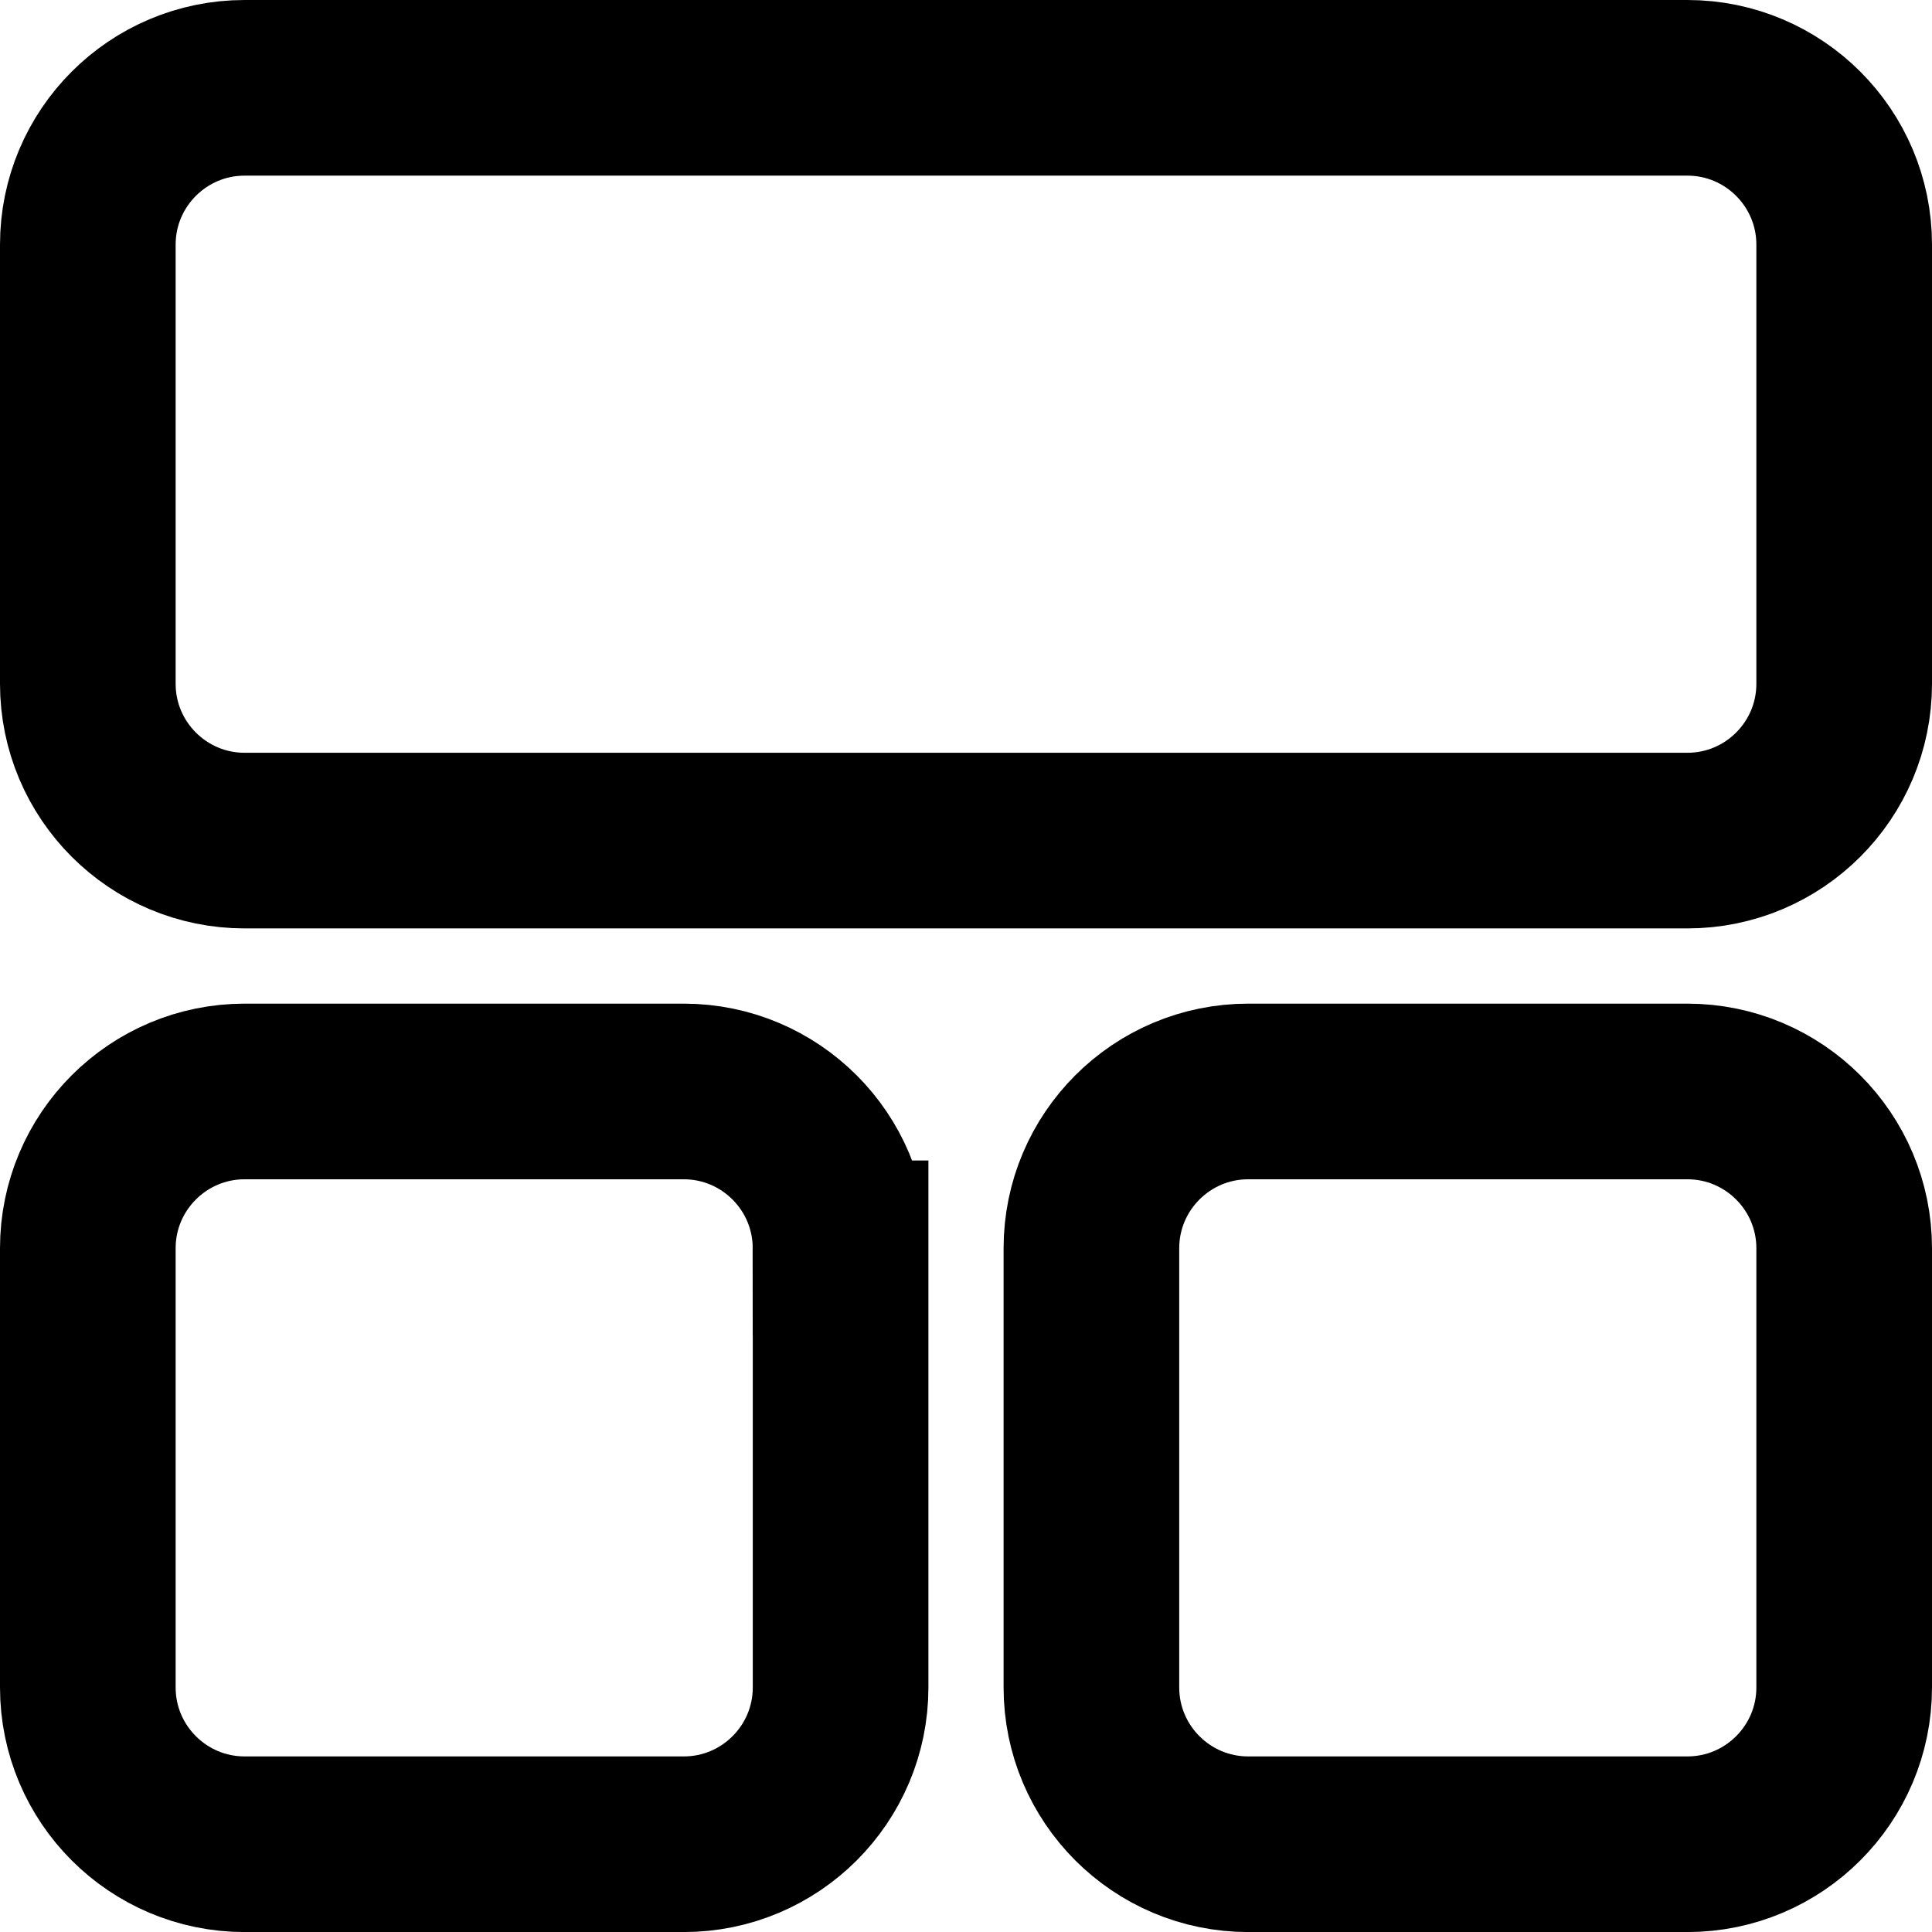
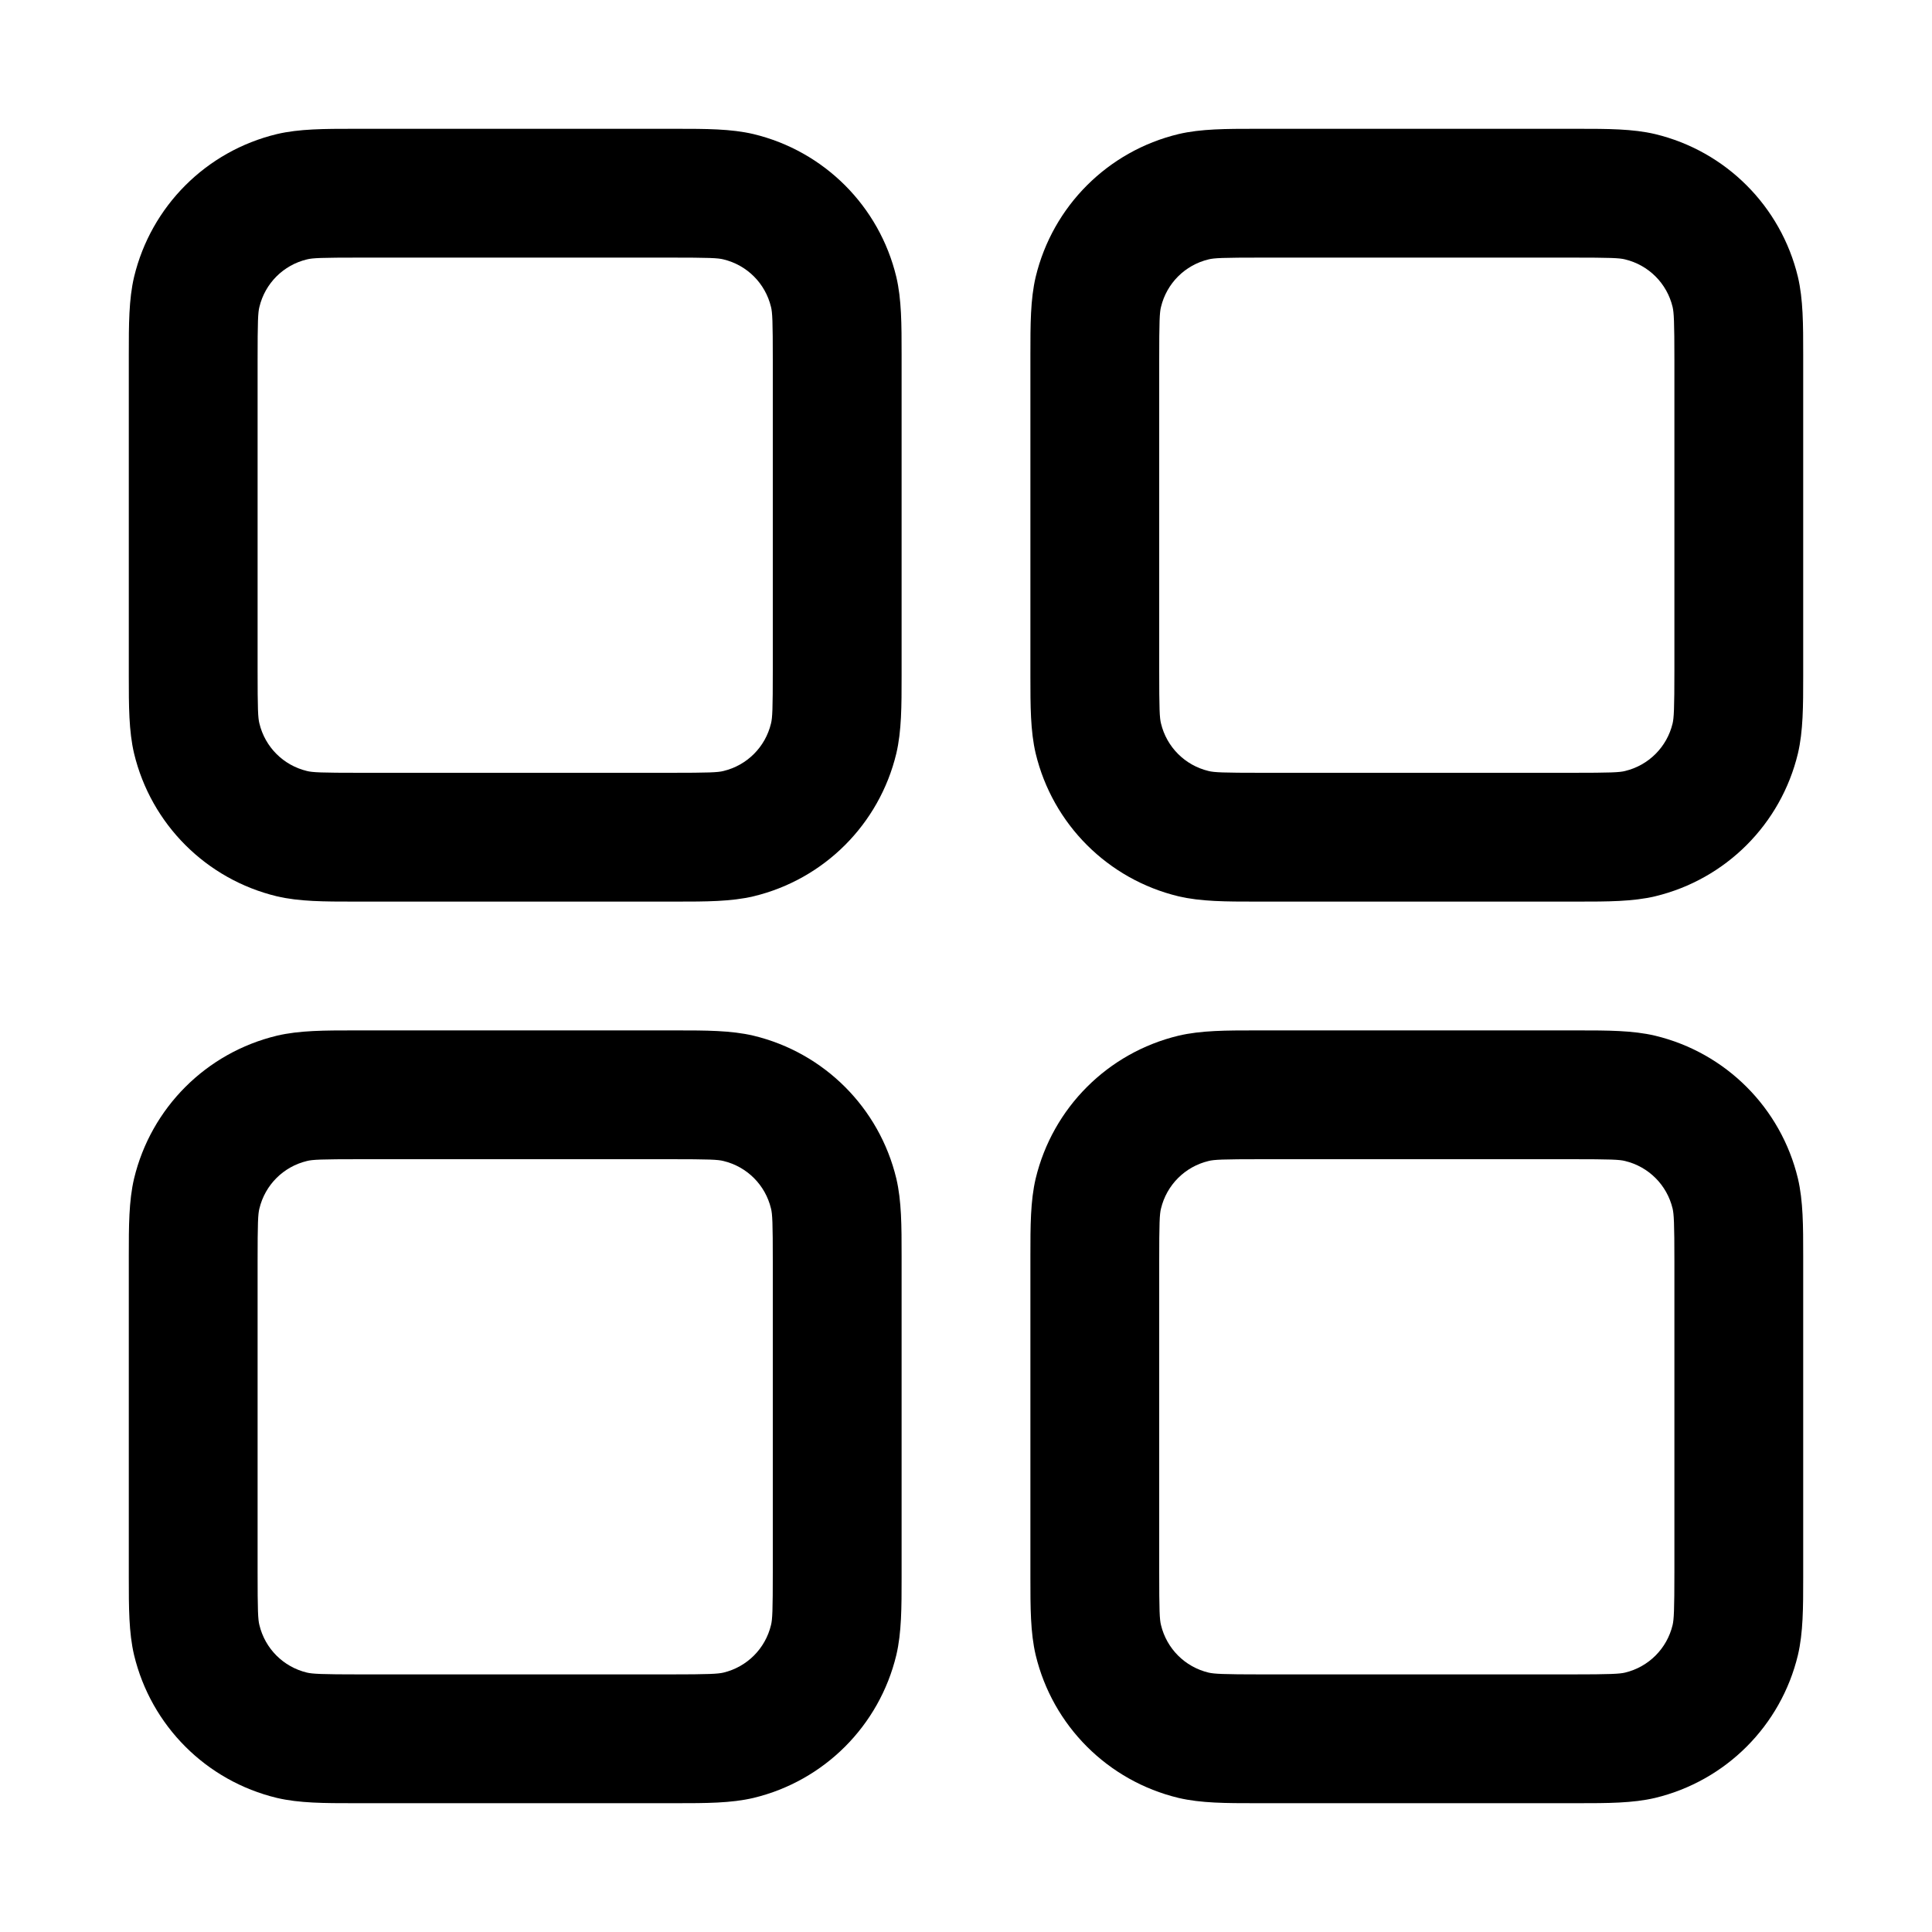
- <svg xmlns="http://www.w3.org/2000/svg" id="a" viewBox="0 0 330 330">
-   <path d="M288.21,15c14.79,0,26.79,12,26.79,26.79V116.79c0,14.79-12,26.79-26.79,26.79H41.79c-14.79,0-26.79-12-26.79-26.79V41.79c0-14.79,12-26.79,26.79-26.79h246.43Zm0,171.43c14.79,0,26.79,12,26.79,26.79v75c0,14.79-12,26.79-26.79,26.79h-75c-14.79,0-26.79-12-26.79-26.79v-75c0-14.79,12-26.79,26.79-26.79h75Zm-144.64,26.79c0-14.79-12-26.79-26.79-26.79H41.79c-14.79,0-26.79,12-26.79,26.79v75c0,14.79,12,26.79,26.79,26.79H116.79c14.79,0,26.79-12,26.79-26.79v-75Z" fill="none" fill-rule="evenodd" stroke="#000" stroke-miterlimit="10" stroke-width="30" />
+ <svg xmlns="http://www.w3.org/2000/svg" width="800px" height="800px" viewBox="0 0 15 15" fill="none">
+   <path fill-rule="evenodd" clip-rule="evenodd" d="M2.8 1L2.75 1C2.521 1 2.324 1 2.15 1.041C1.601 1.173 1.173 1.601 1.041 2.15C1 2.324 1 2.521 1 2.75L1 2.8V5.2L1 5.25C1 5.479 1 5.676 1.041 5.85C1.173 6.399 1.601 6.827 2.15 6.959C2.324 7 2.521 7 2.75 7L2.8 7H5.2L5.25 7C5.479 7 5.676 7 5.85 6.959C6.399 6.827 6.827 6.399 6.959 5.85C7 5.676 7 5.479 7 5.25L7 5.2V2.8L7 2.75C7 2.521 7 2.324 6.959 2.15C6.827 1.601 6.399 1.173 5.85 1.041C5.676 1 5.479 1 5.25 1L5.2 1H2.8ZM2.383 2.014C2.426 2.003 2.492 2 2.8 2H5.2C5.508 2 5.574 2.003 5.617 2.014C5.8 2.058 5.942 2.2 5.986 2.383C5.997 2.426 6 2.492 6 2.8V5.2C6 5.508 5.997 5.574 5.986 5.617C5.942 5.8 5.8 5.942 5.617 5.986C5.574 5.997 5.508 6 5.2 6H2.8C2.492 6 2.426 5.997 2.383 5.986C2.2 5.942 2.058 5.8 2.014 5.617C2.003 5.574 2 5.508 2 5.2V2.8C2 2.492 2.003 2.426 2.014 2.383C2.058 2.2 2.2 2.058 2.383 2.014ZM9.8 1L9.75 1C9.521 1 9.324 1 9.15 1.041C8.601 1.173 8.173 1.601 8.041 2.15C8 2.324 8 2.521 8 2.75L8 2.8V5.2L8 5.25C8 5.479 8 5.676 8.041 5.85C8.173 6.399 8.601 6.827 9.15 6.959C9.324 7 9.521 7 9.75 7L9.8 7H12.2L12.25 7C12.479 7 12.676 7 12.85 6.959C13.399 6.827 13.827 6.399 13.959 5.85C14 5.676 14 5.479 14 5.25L14 5.2V2.8L14 2.75C14 2.521 14 2.324 13.959 2.15C13.827 1.601 13.399 1.173 12.85 1.041C12.676 1 12.479 1 12.25 1L12.2 1H9.8ZM9.383 2.014C9.426 2.003 9.492 2 9.8 2H12.2C12.508 2 12.574 2.003 12.617 2.014C12.8 2.058 12.942 2.2 12.986 2.383C12.996 2.426 13 2.492 13 2.8V5.2C13 5.508 12.996 5.574 12.986 5.617C12.942 5.8 12.8 5.942 12.617 5.986C12.574 5.997 12.508 6 12.2 6H9.8C9.492 6 9.426 5.997 9.383 5.986C9.2 5.942 9.058 5.8 9.014 5.617C9.003 5.574 9 5.508 9 5.2V2.8C9 2.492 9.003 2.426 9.014 2.383C9.058 2.2 9.2 2.058 9.383 2.014ZM2.75 8L2.8 8H5.2L5.25 8C5.479 8 5.676 8 5.85 8.041C6.399 8.173 6.827 8.601 6.959 9.15C7 9.324 7 9.521 7 9.75L7 9.8V12.2L7 12.25C7 12.479 7 12.676 6.959 12.85C6.827 13.399 6.399 13.827 5.85 13.959C5.676 14 5.479 14 5.25 14L5.2 14H2.8L2.75 14C2.521 14 2.324 14 2.15 13.959C1.601 13.827 1.173 13.399 1.041 12.85C1 12.676 1 12.479 1 12.25L1 12.2V9.8L1 9.75C1 9.521 1 9.324 1.041 9.15C1.173 8.601 1.601 8.173 2.15 8.041C2.324 8 2.521 8 2.75 8ZM2.8 9C2.492 9 2.426 9.003 2.383 9.014C2.2 9.058 2.058 9.2 2.014 9.383C2.003 9.426 2 9.492 2 9.8V12.2C2 12.508 2.003 12.574 2.014 12.617C2.058 12.8 2.2 12.942 2.383 12.986C2.426 12.996 2.492 13 2.8 13H5.2C5.508 13 5.574 12.996 5.617 12.986C5.8 12.942 5.942 12.8 5.986 12.617C5.997 12.574 6 12.508 6 12.2V9.8C6 9.492 5.997 9.426 5.986 9.383C5.942 9.2 5.8 9.058 5.617 9.014C5.574 9.003 5.508 9 5.2 9H2.8ZM9.8 8L9.75 8C9.521 8 9.324 8 9.15 8.041C8.601 8.173 8.173 8.601 8.041 9.15C8 9.324 8 9.521 8 9.75L8 9.8V12.2L8 12.25C8 12.479 8 12.676 8.041 12.85C8.173 13.399 8.601 13.827 9.15 13.959C9.324 14 9.521 14 9.75 14L9.8 14H12.2L12.25 14C12.479 14 12.676 14 12.85 13.959C13.399 13.827 13.827 13.399 13.959 12.85C14 12.676 14 12.479 14 12.25L14 12.2V9.8L14 9.75C14 9.521 14 9.324 13.959 9.15C13.827 8.601 13.399 8.173 12.85 8.041C12.676 8 12.479 8 12.25 8L12.2 8H9.8ZM9.383 9.014C9.426 9.003 9.492 9 9.8 9H12.2C12.508 9 12.574 9.003 12.617 9.014C12.8 9.058 12.942 9.2 12.986 9.383C12.996 9.426 13 9.492 13 9.8V12.2C13 12.508 12.996 12.574 12.986 12.617C12.942 12.8 12.8 12.942 12.617 12.986C12.574 12.996 12.508 13 12.2 13H9.8C9.492 13 9.426 12.996 9.383 12.986C9.2 12.942 9.058 12.8 9.014 12.617C9.003 12.574 9 12.508 9 12.2V9.8C9 9.492 9.003 9.426 9.014 9.383C9.058 9.2 9.2 9.058 9.383 9.014Z" fill="#000000" />
</svg>
